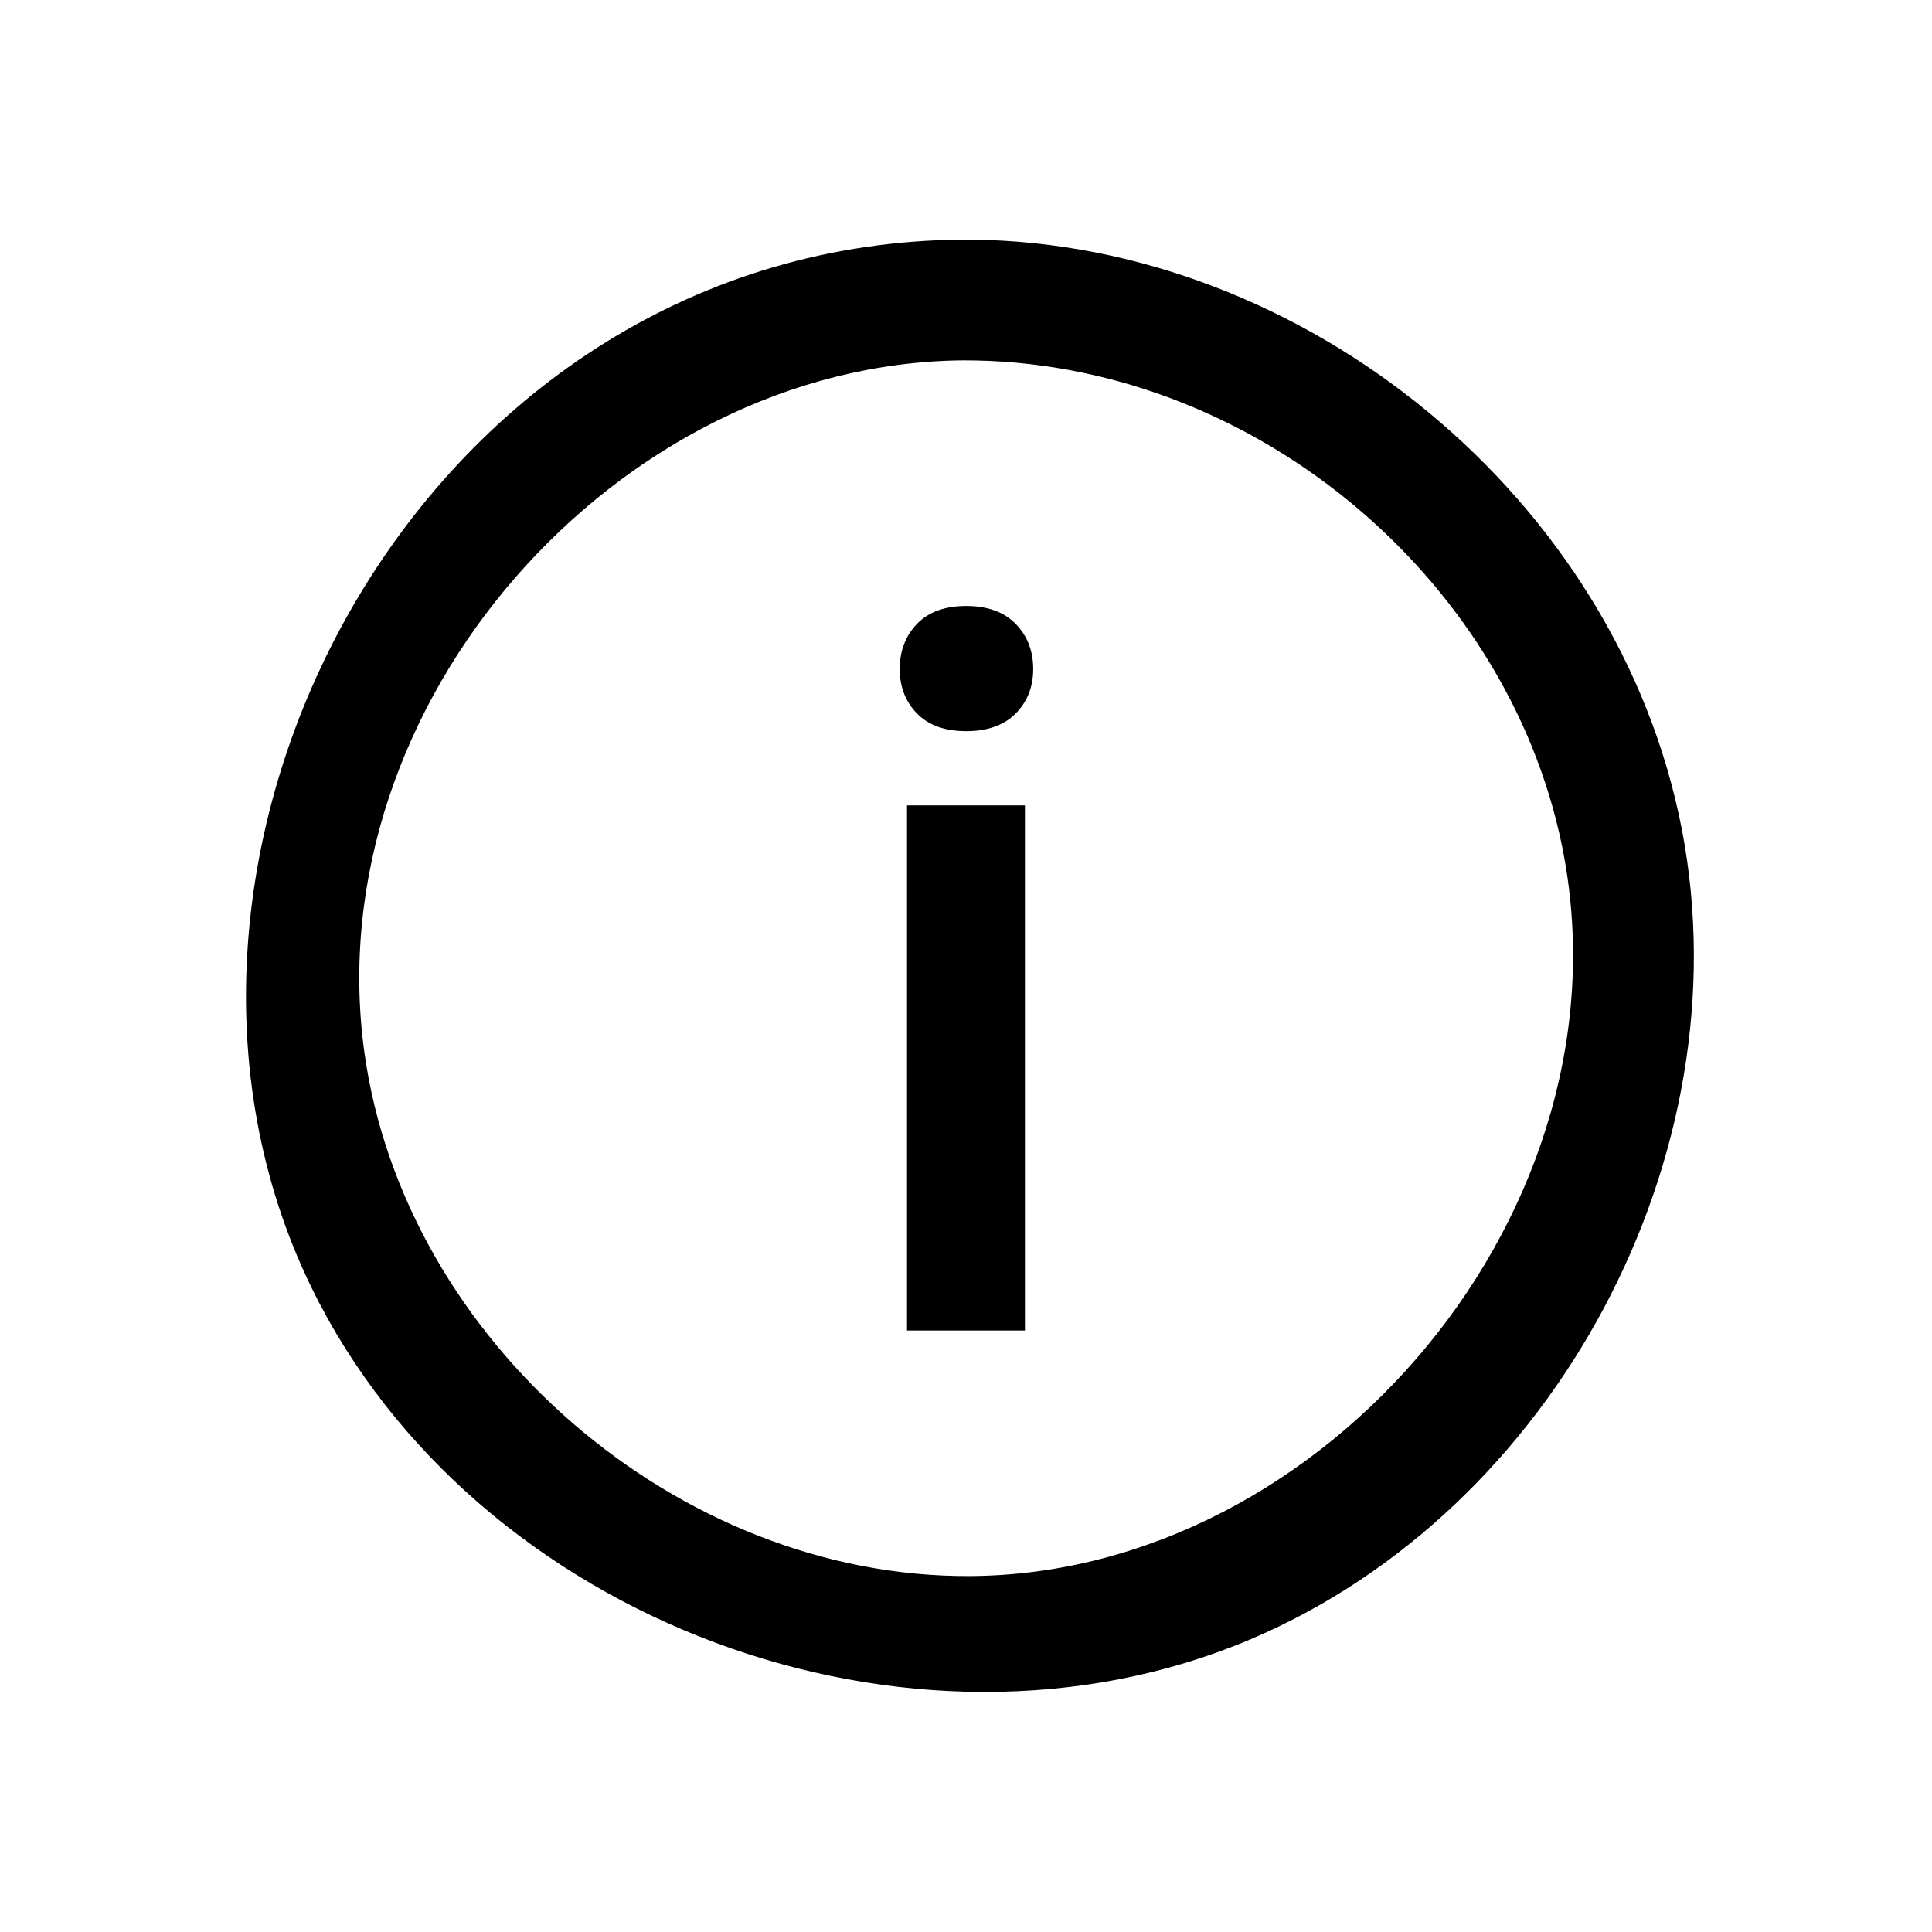
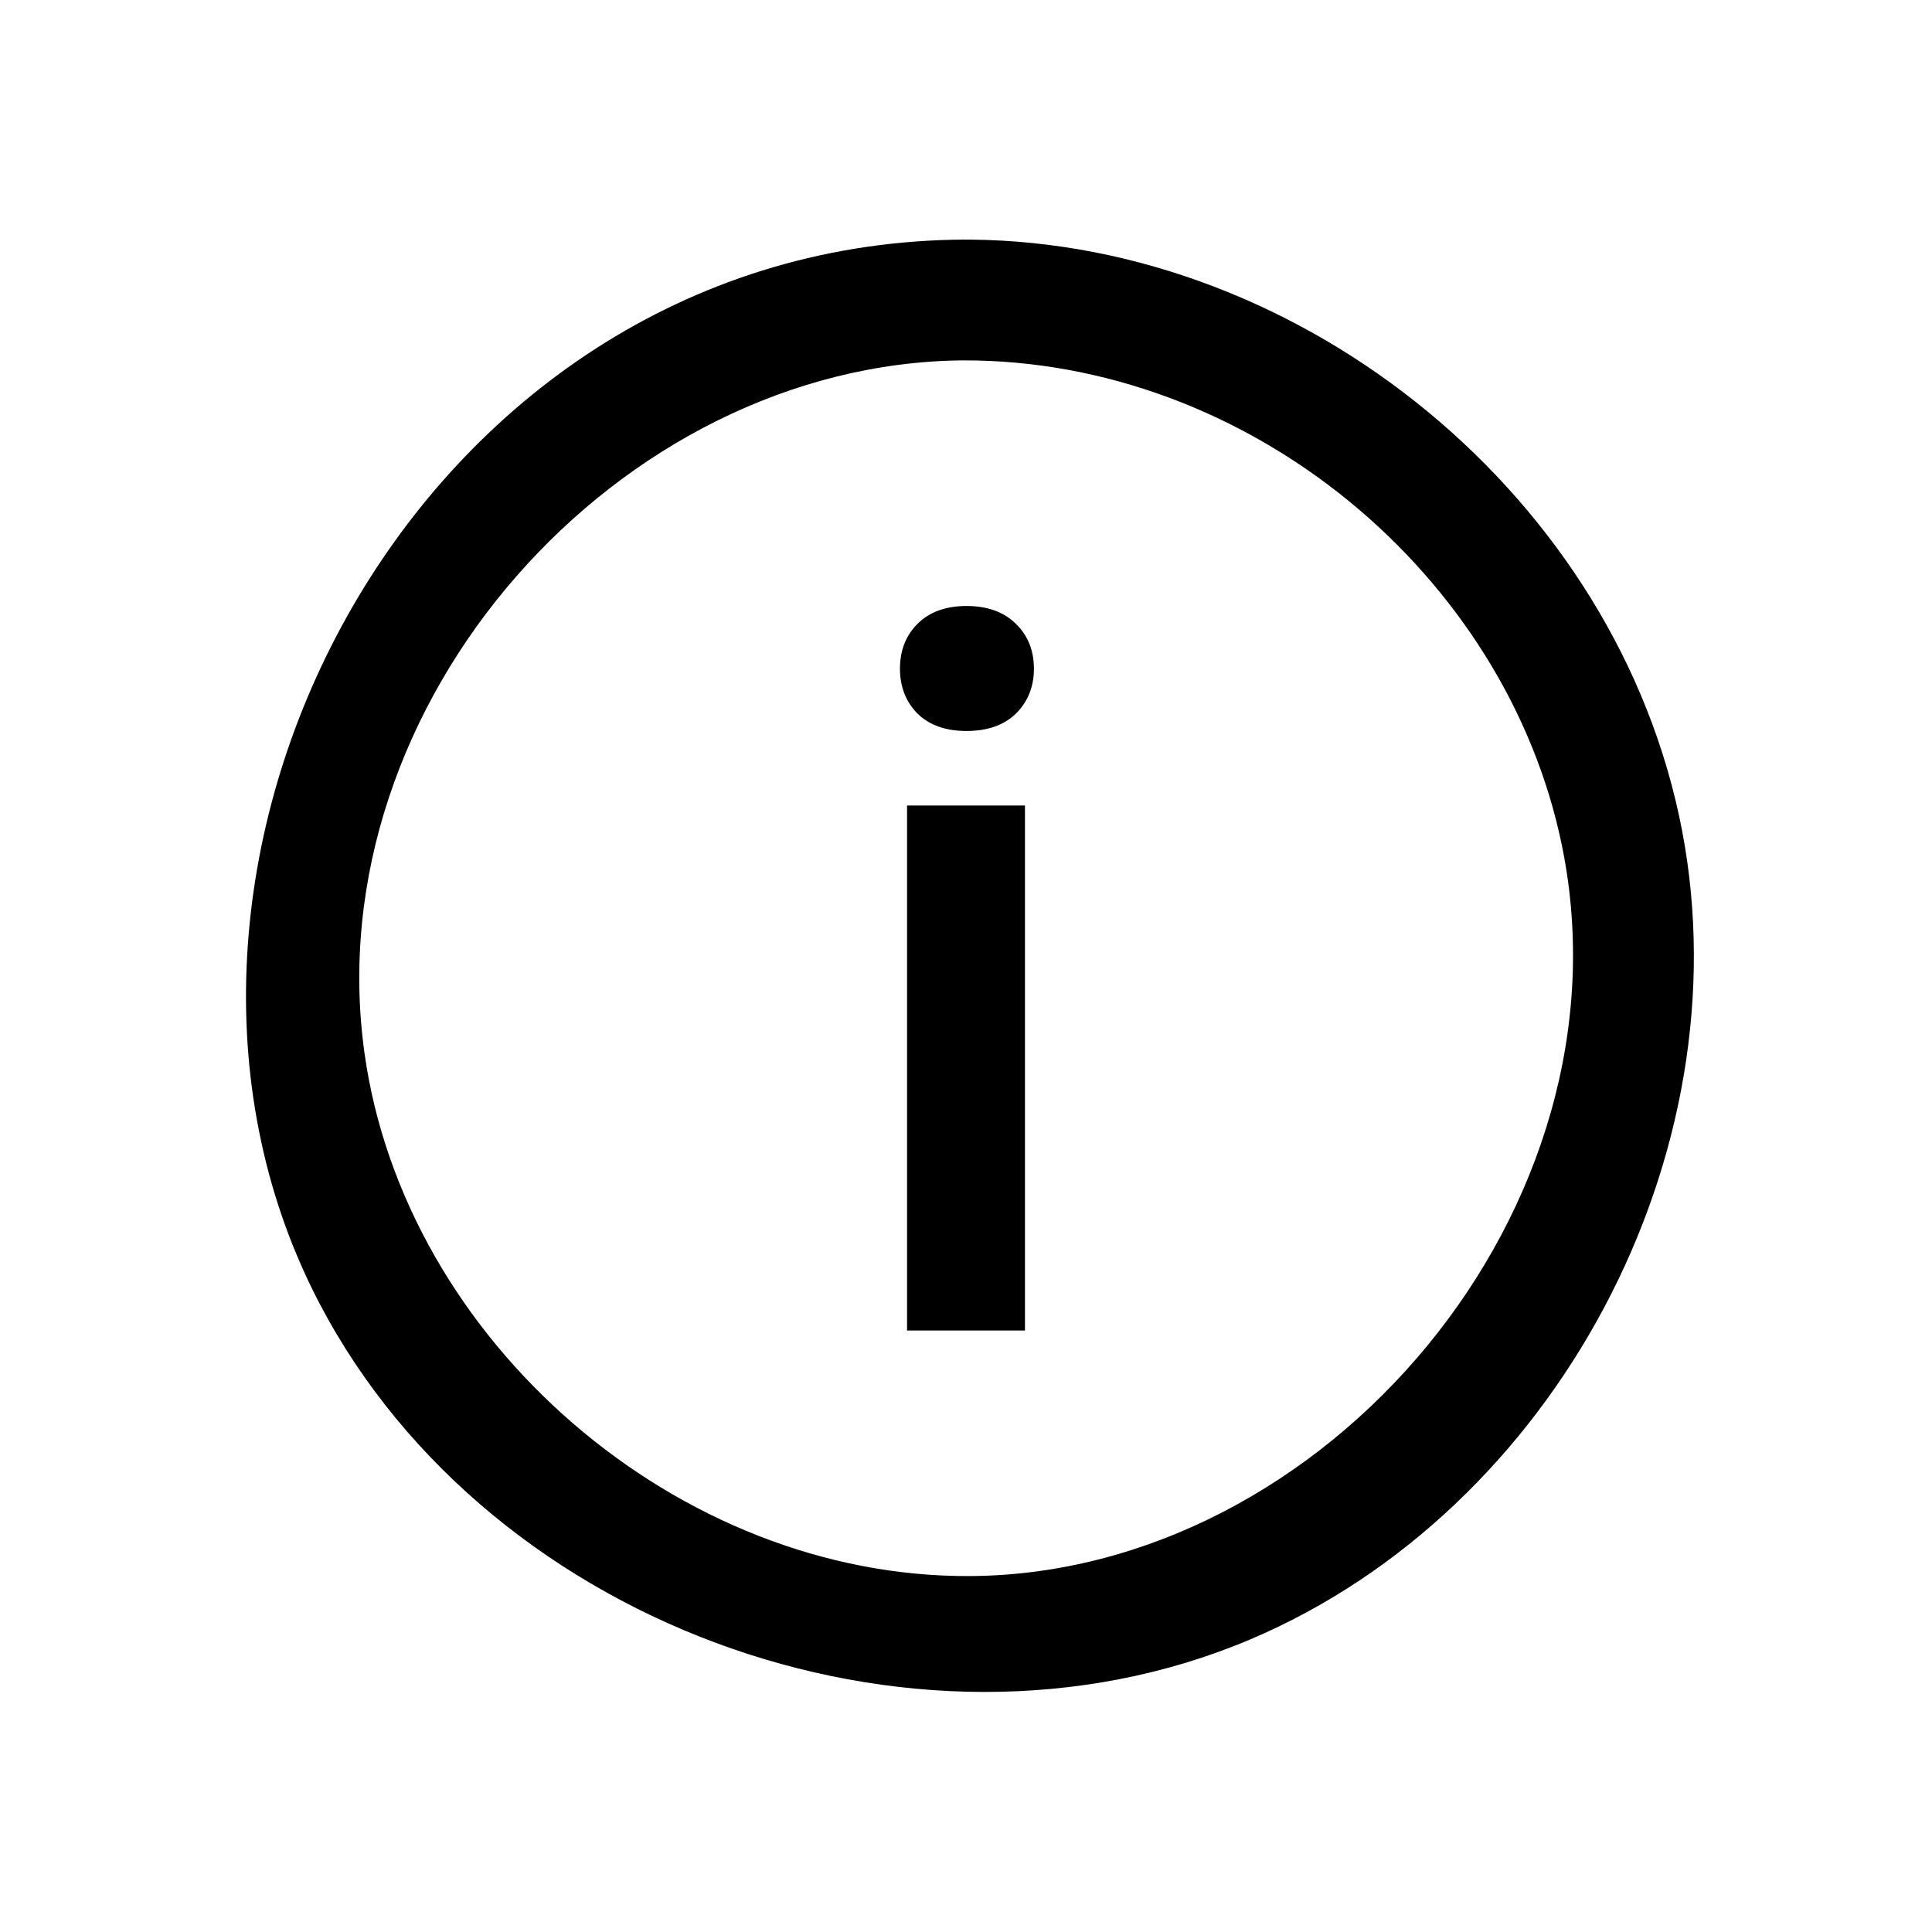
<svg xmlns="http://www.w3.org/2000/svg" width="100%" height="100%" viewBox="0 0 64 64" version="1.1" xml:space="preserve" style="fill-rule:evenodd;clip-rule:evenodd;stroke-linejoin:round;stroke-miterlimit:1.414;">
  <g id="info">
    <path d="M32.171,7.938c11.038,0.105 21.438,8.564 23.549,19.571c2.061,10.747 -4.201,22.522 -14.312,26.802c-11.202,4.742 -25.668,-0.582 -31.082,-11.644c-6.947,-14.192 3.43,-34.331 21.223,-34.725c0.207,-0.004 0.415,-0.005 0.622,-0.004Zm-0.286,4c-11.4,0.108 -21.435,11.348 -19.81,22.952c1.334,9.534 10.38,17.381 20.071,17.319c11.752,-0.074 22.057,-12.185 19.596,-24.193c-1.841,-8.988 -10.377,-16.108 -19.857,-16.078Z" style="fill-rule:nonzero;" />
-     <path d="M33.952,44.074l-3.906,0l0,-17.394l3.906,0l0,17.394Zm-4.147,-21.911c0,-0.6 0.19,-1.098 0.571,-1.495c0.38,-0.396 0.924,-0.594 1.631,-0.594c0.708,0 1.254,0.198 1.64,0.594c0.386,0.397 0.579,0.895 0.579,1.495c0,0.59 -0.193,1.08 -0.579,1.471c-0.386,0.391 -0.932,0.587 -1.64,0.587c-0.707,0 -1.251,-0.196 -1.631,-0.587c-0.381,-0.391 -0.571,-0.881 -0.571,-1.471Z" style="fill-rule:nonzero;" />
+     <text x="27.796px" y="44.074px" style="font-family:'Roboto-Medium', 'Roboto';font-weight:500;font-size:32.922px;">i</text>
  </g>
</svg>
